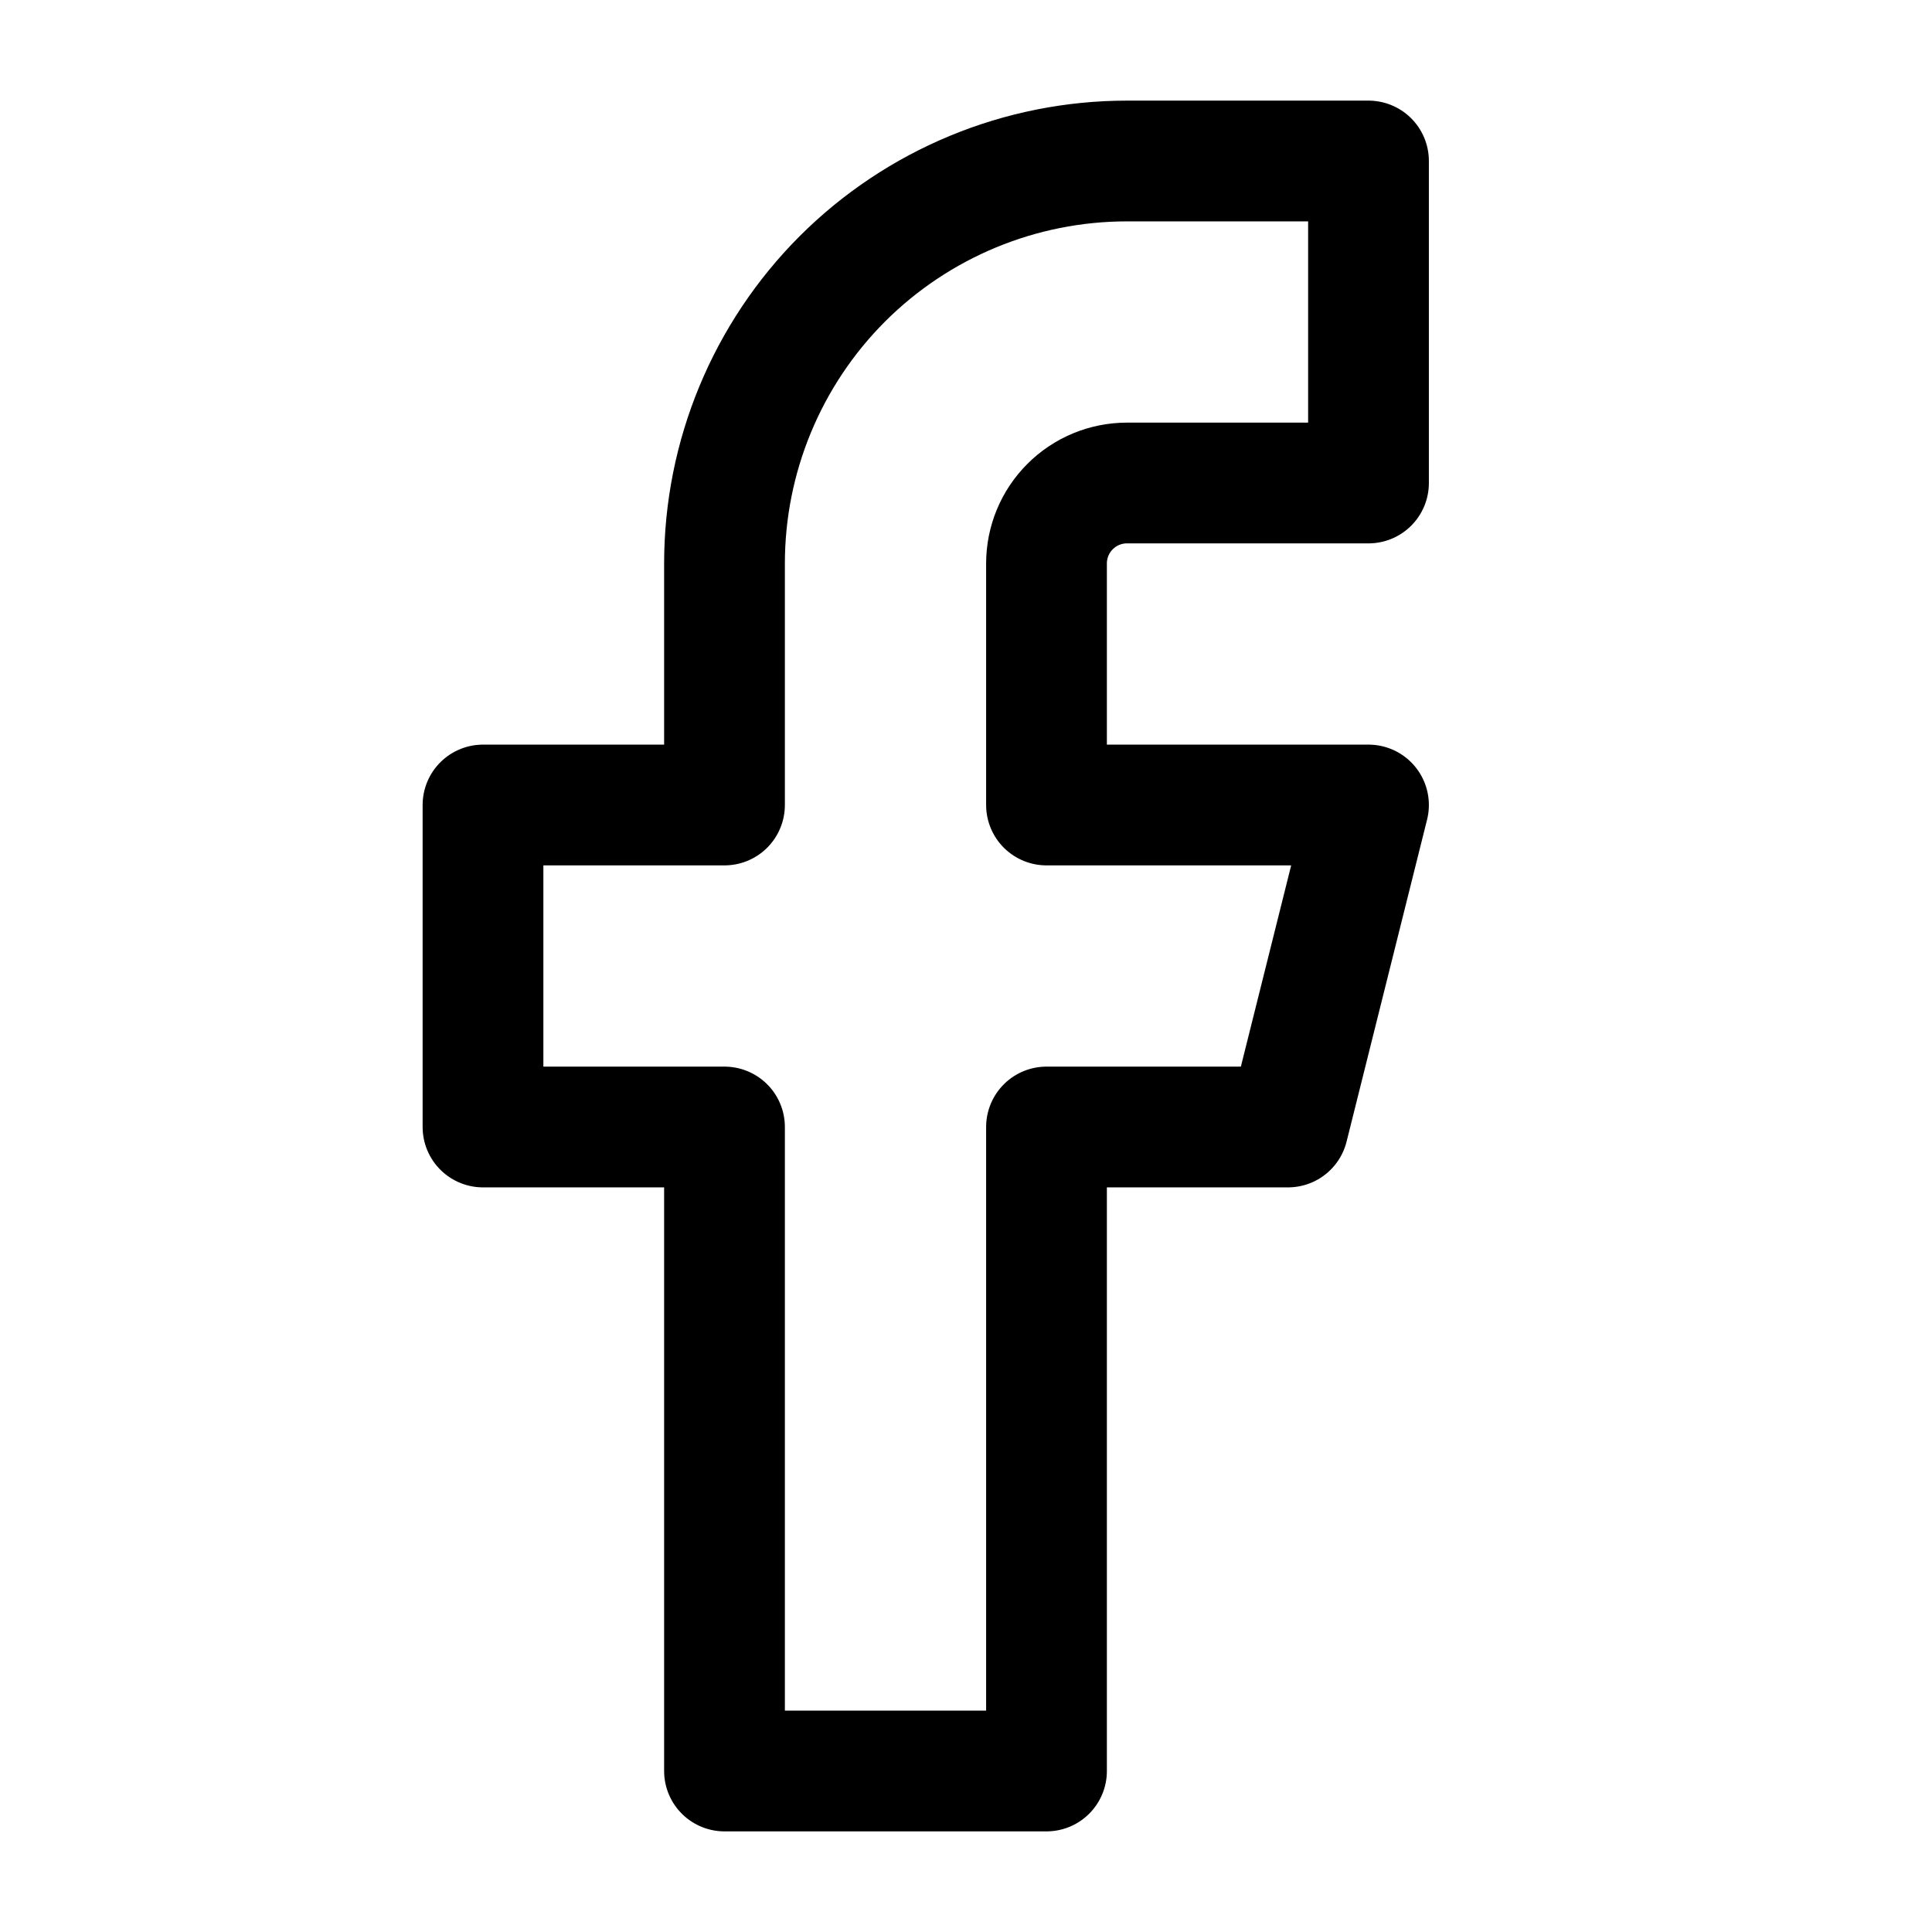
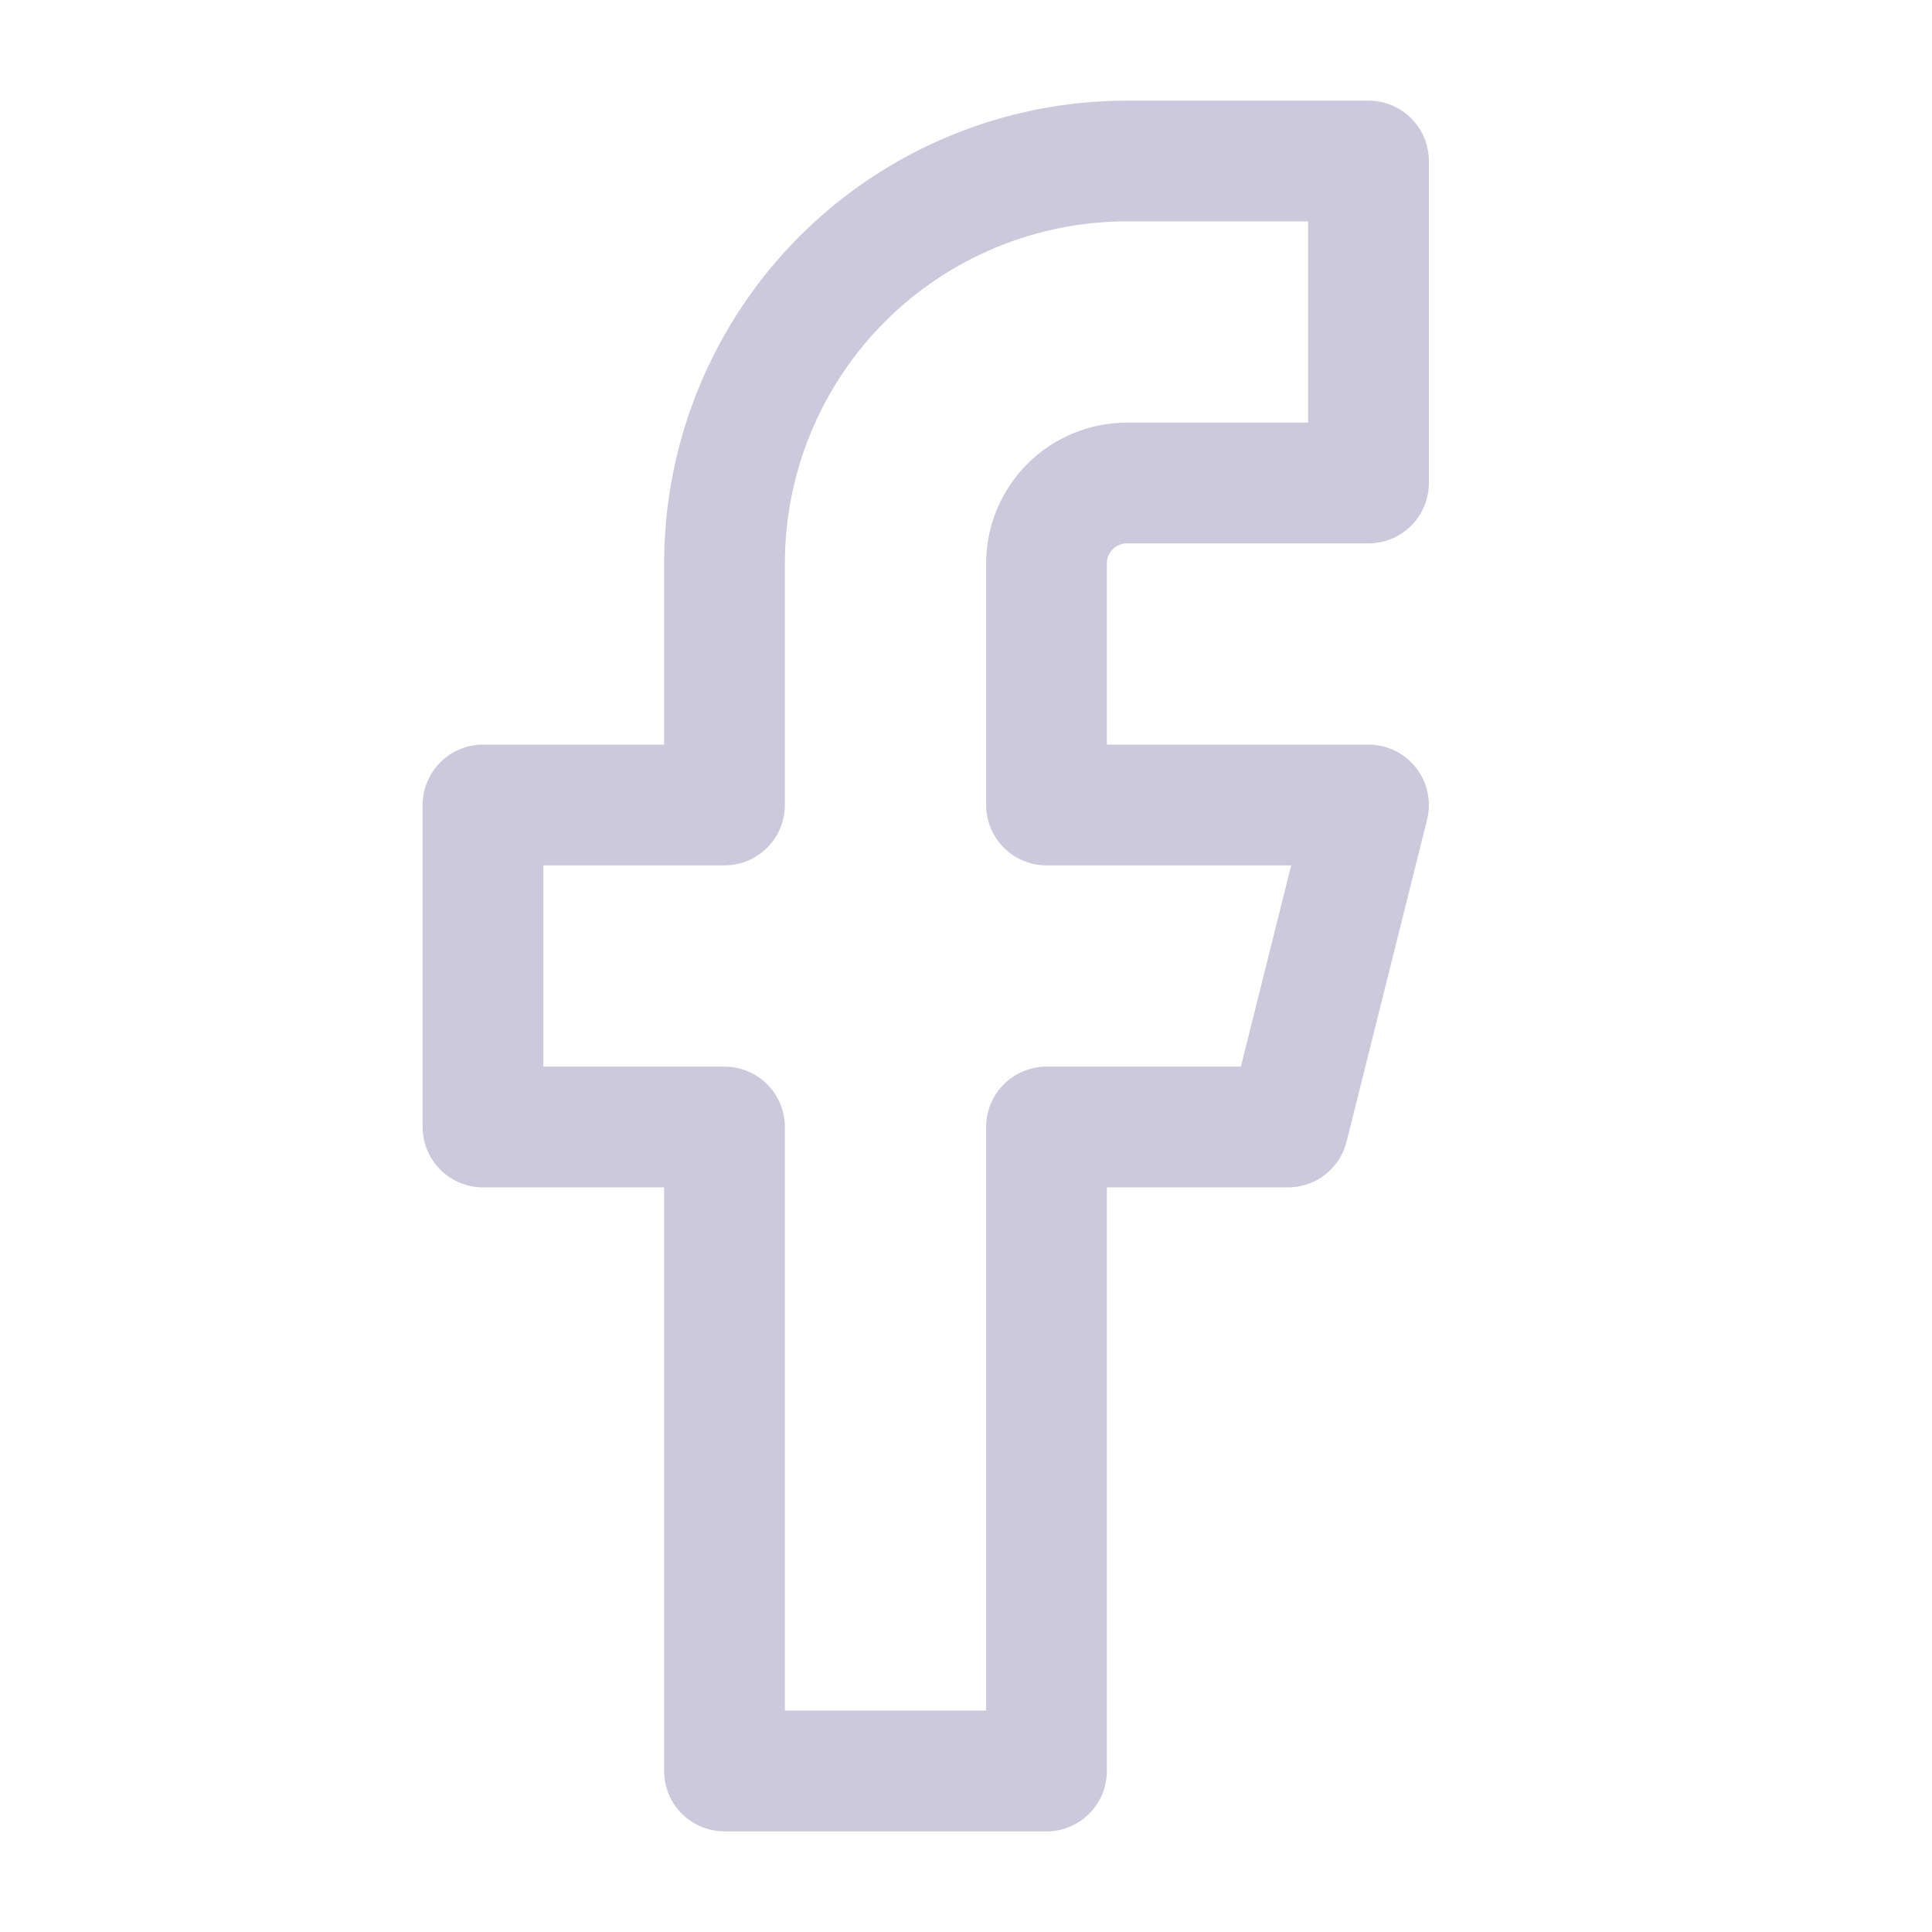
- <svg xmlns="http://www.w3.org/2000/svg" width="24px" height="24px" stroke-width="1.5" viewBox="0 0 24 24" fill="none" color="#000000">
-   <path d="M17 2H14C12.674 2 11.402 2.527 10.464 3.464C9.527 4.402 9 5.674 9 7V10H6V14H9V22H13V14H16L17 10H13V7C13 6.735 13.105 6.48 13.293 6.293C13.48 6.105 13.735 6 14 6H17V2Z" stroke="#000000" stroke-width="1.5" stroke-linecap="round" stroke-linejoin="round" />
+ <svg xmlns="http://www.w3.org/2000/svg" width="24px" height="24px" stroke-width="1.5" viewBox="0 0 24 24" fill="none" color="#ccc9dc">
+   <path d="M17 2H14C12.674 2 11.402 2.527 10.464 3.464C9.527 4.402 9 5.674 9 7V10H6V14H9V22H13V14H16L17 10H13V7C13 6.735 13.105 6.48 13.293 6.293C13.48 6.105 13.735 6 14 6H17V2Z" stroke="#ccc9dc" stroke-width="1.5" stroke-linecap="round" stroke-linejoin="round" />
</svg>
